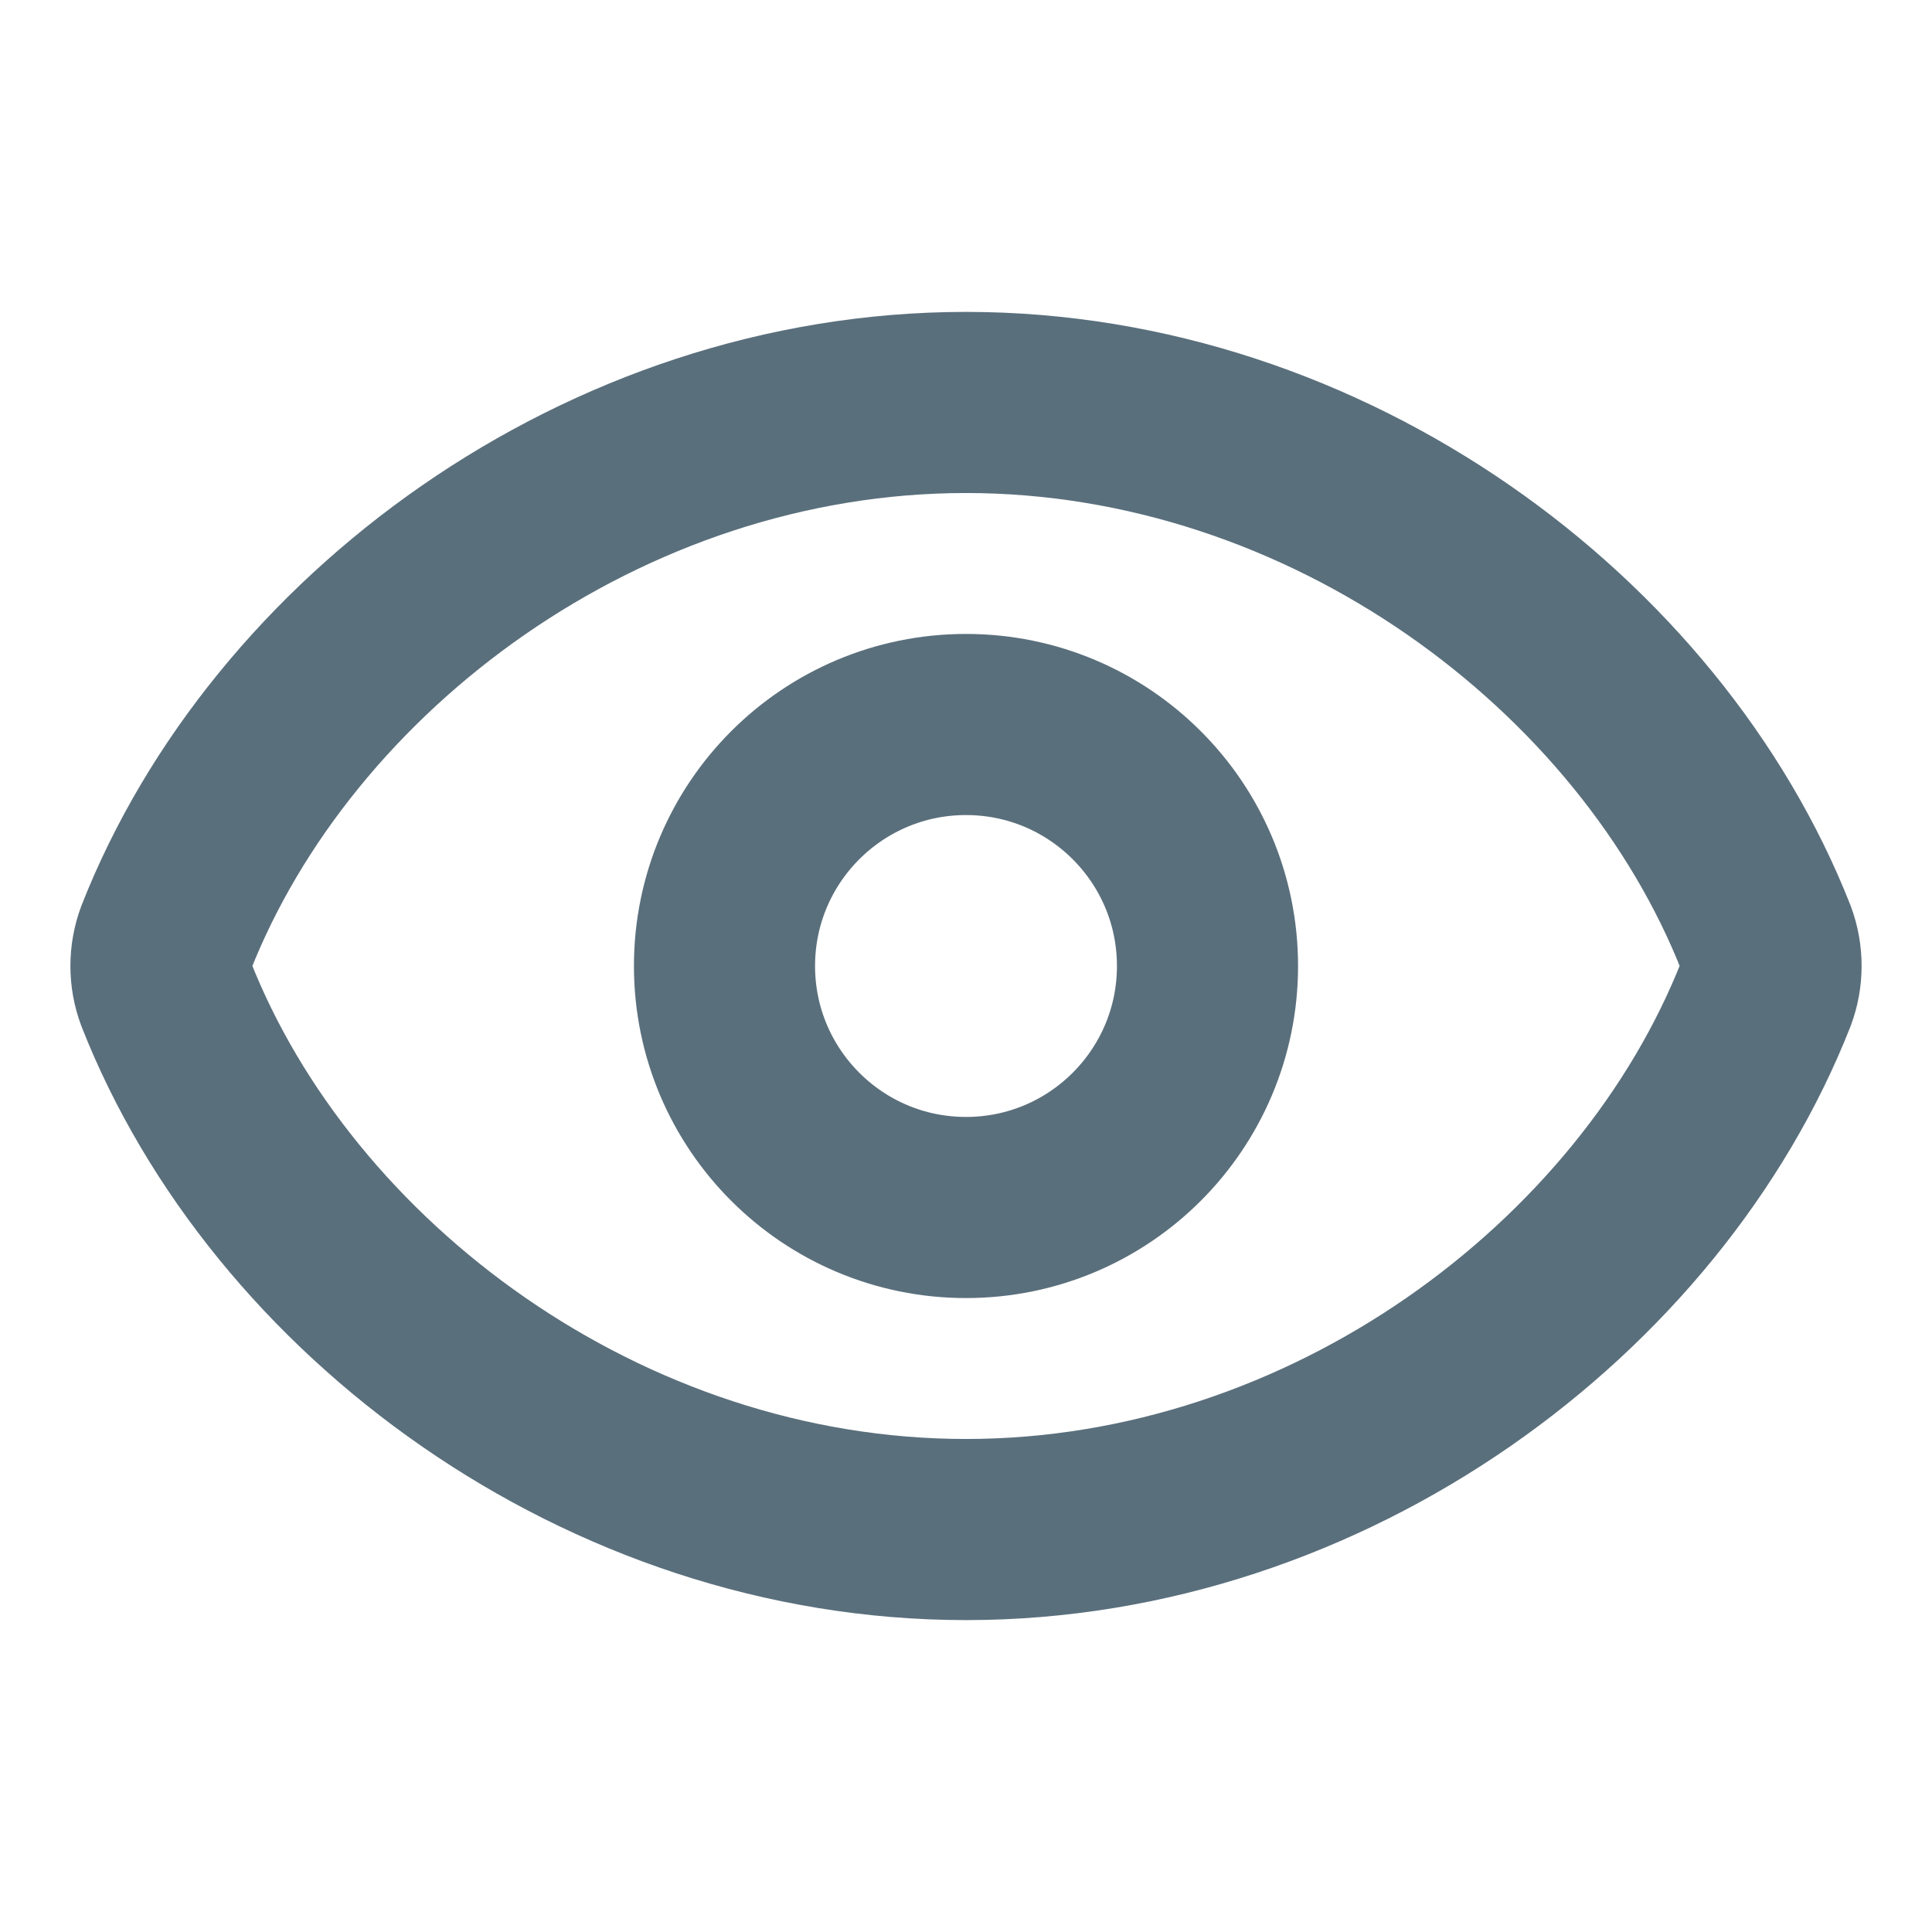
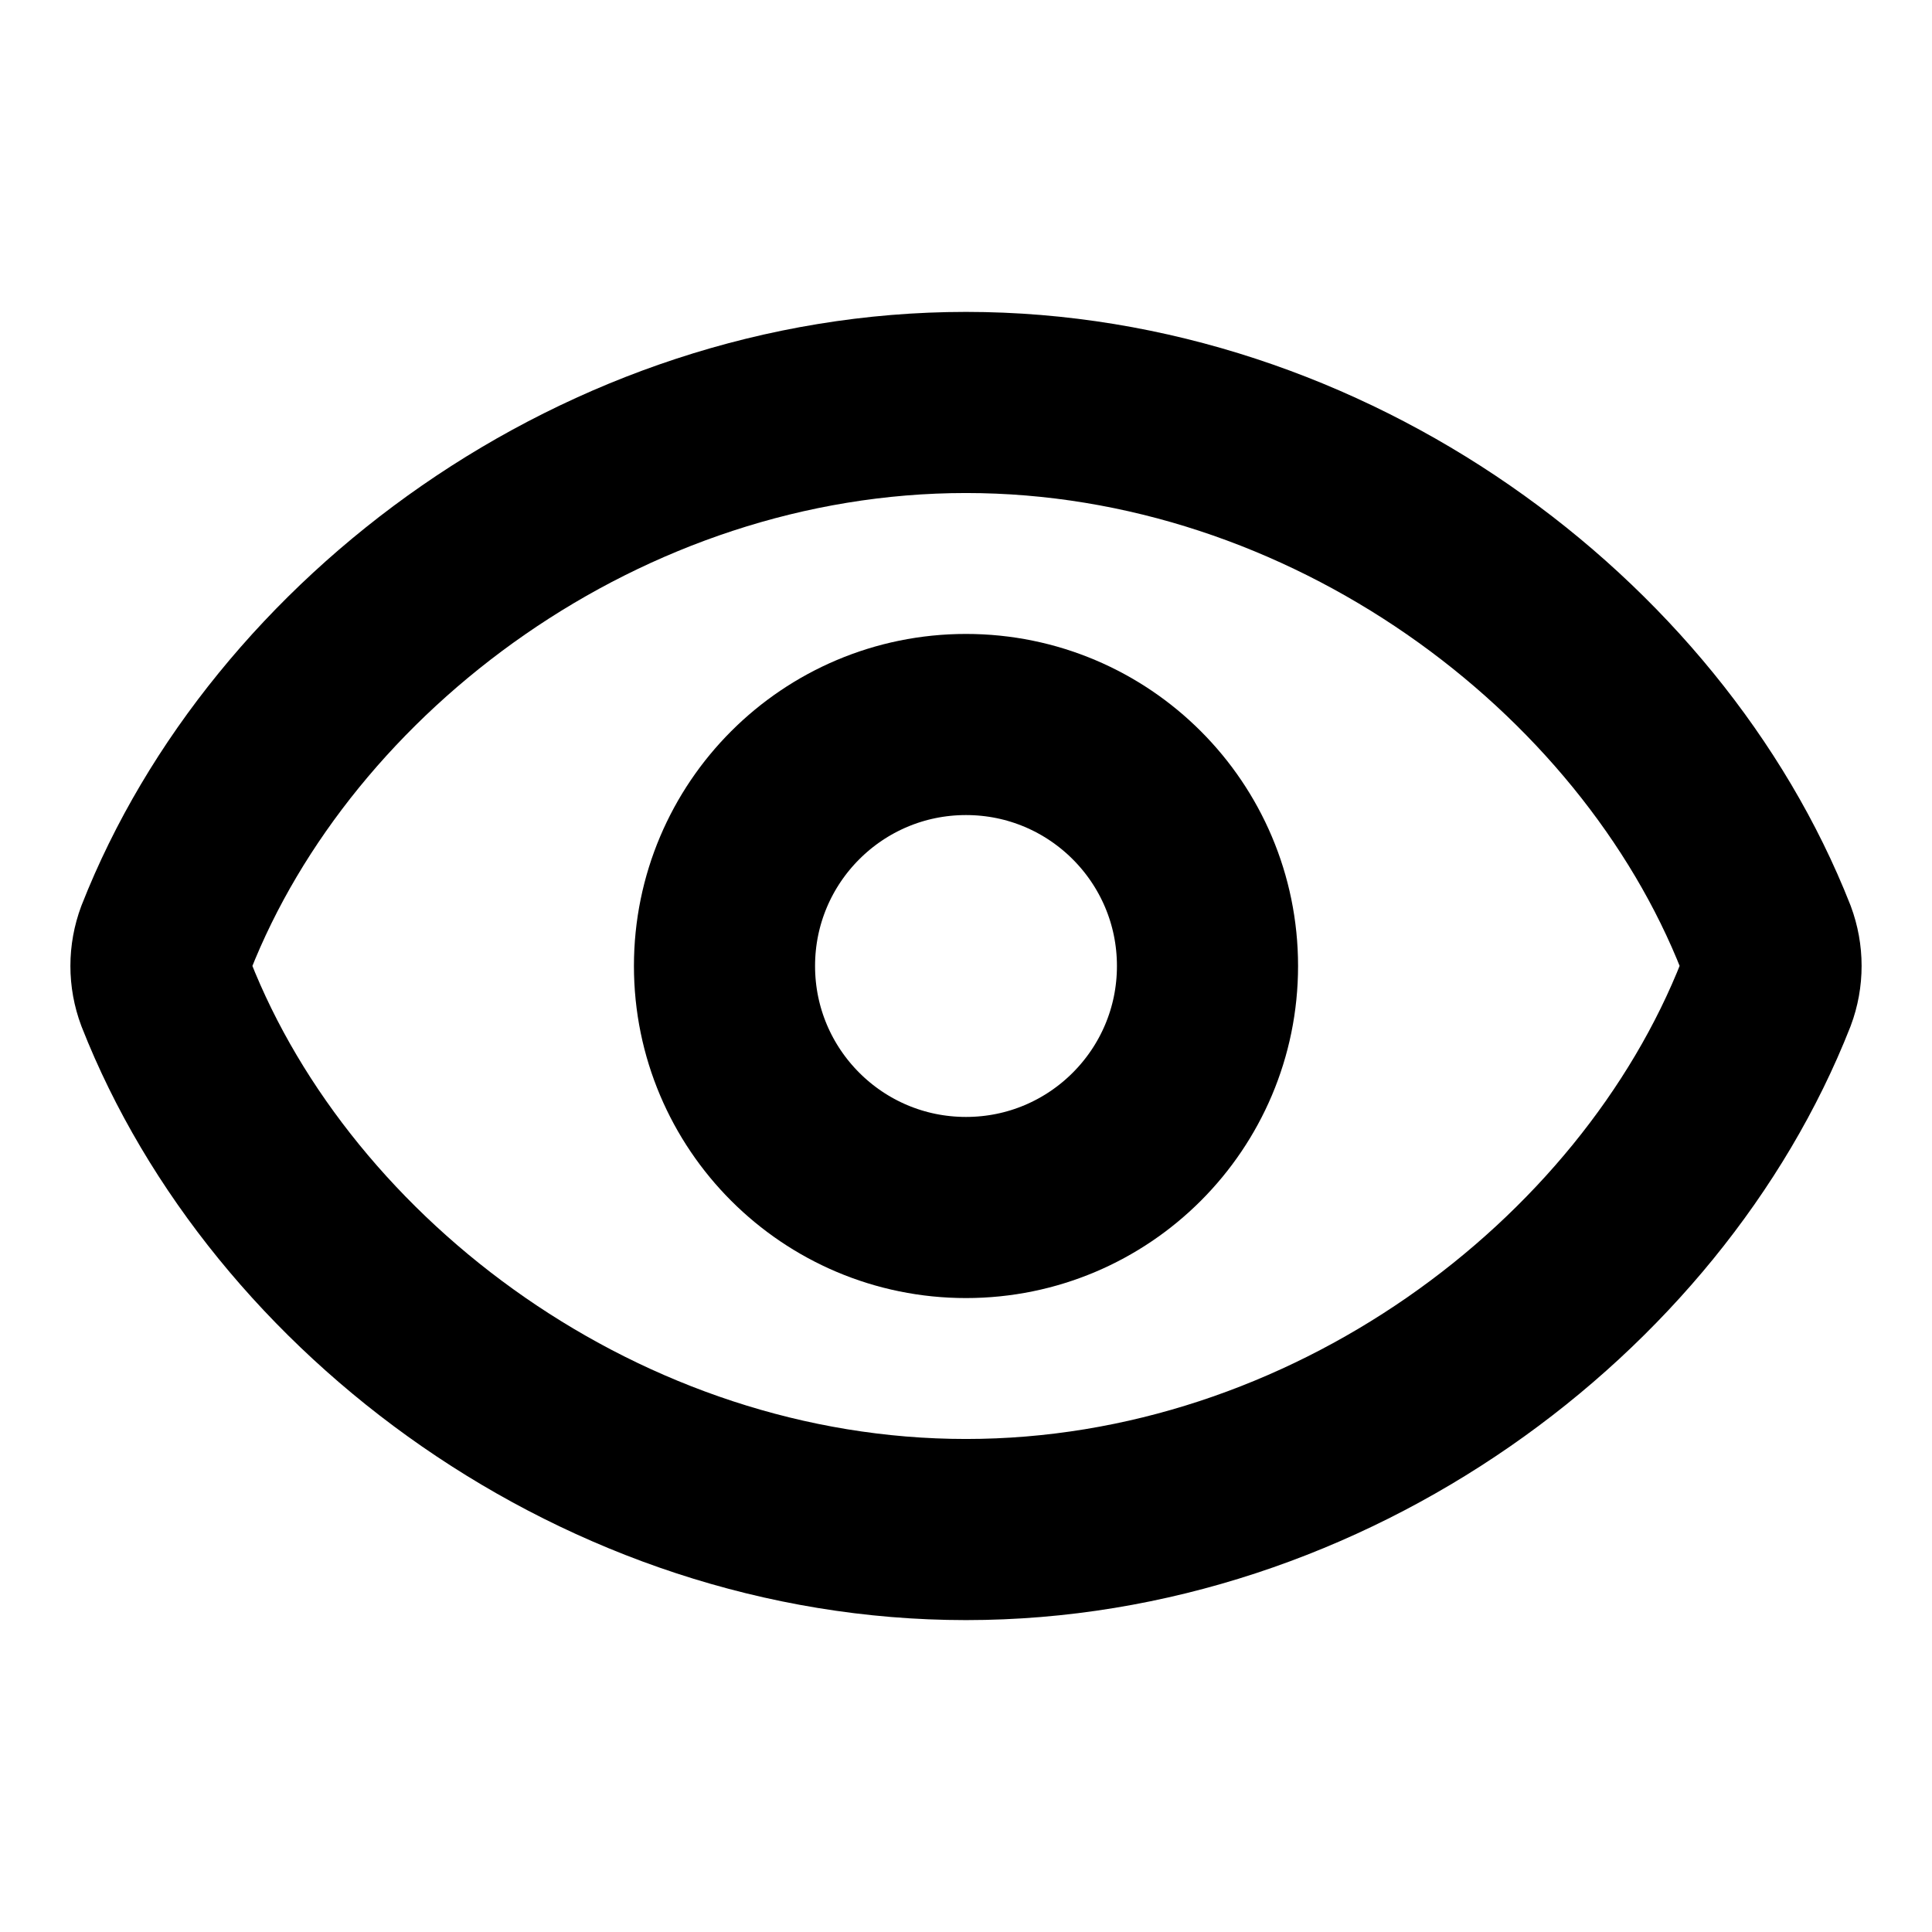
<svg xmlns="http://www.w3.org/2000/svg" width="16" height="16" viewBox="0 0 16 16" fill="none">
-   <path d="M1.375 8.231C1.319 8.082 1.319 7.918 1.375 7.768C2.333 5.333 5 3.333 8 3.333C11 3.333 13.667 5.333 14.625 7.767C14.681 7.917 14.681 8.082 14.625 8.231C13.667 10.667 11 12.667 8 12.667C5 12.667 2.333 10.667 1.375 8.231Z" stroke="#5A6F7C" stroke-width="1.5" stroke-linecap="round" stroke-linejoin="round" />
-   <circle cx="8" cy="8" r="2" stroke="#5A6F7C" stroke-width="1.5" />
+   <path d="M1.375 8.231C1.319 8.082 1.319 7.918 1.375 7.768C2.333 5.333 5 3.333 8 3.333C11 3.333 13.667 5.333 14.625 7.767C14.681 7.917 14.681 8.082 14.625 8.231C13.667 10.667 11 12.667 8 12.667C5 12.667 2.333 10.667 1.375 8.231Z" stroke="currentColor" stroke-width="1.5" stroke-linecap="round" stroke-linejoin="round" />
+   <circle cx="8" cy="8" r="2" stroke="currentColor" stroke-width="1.5" />
</svg>
